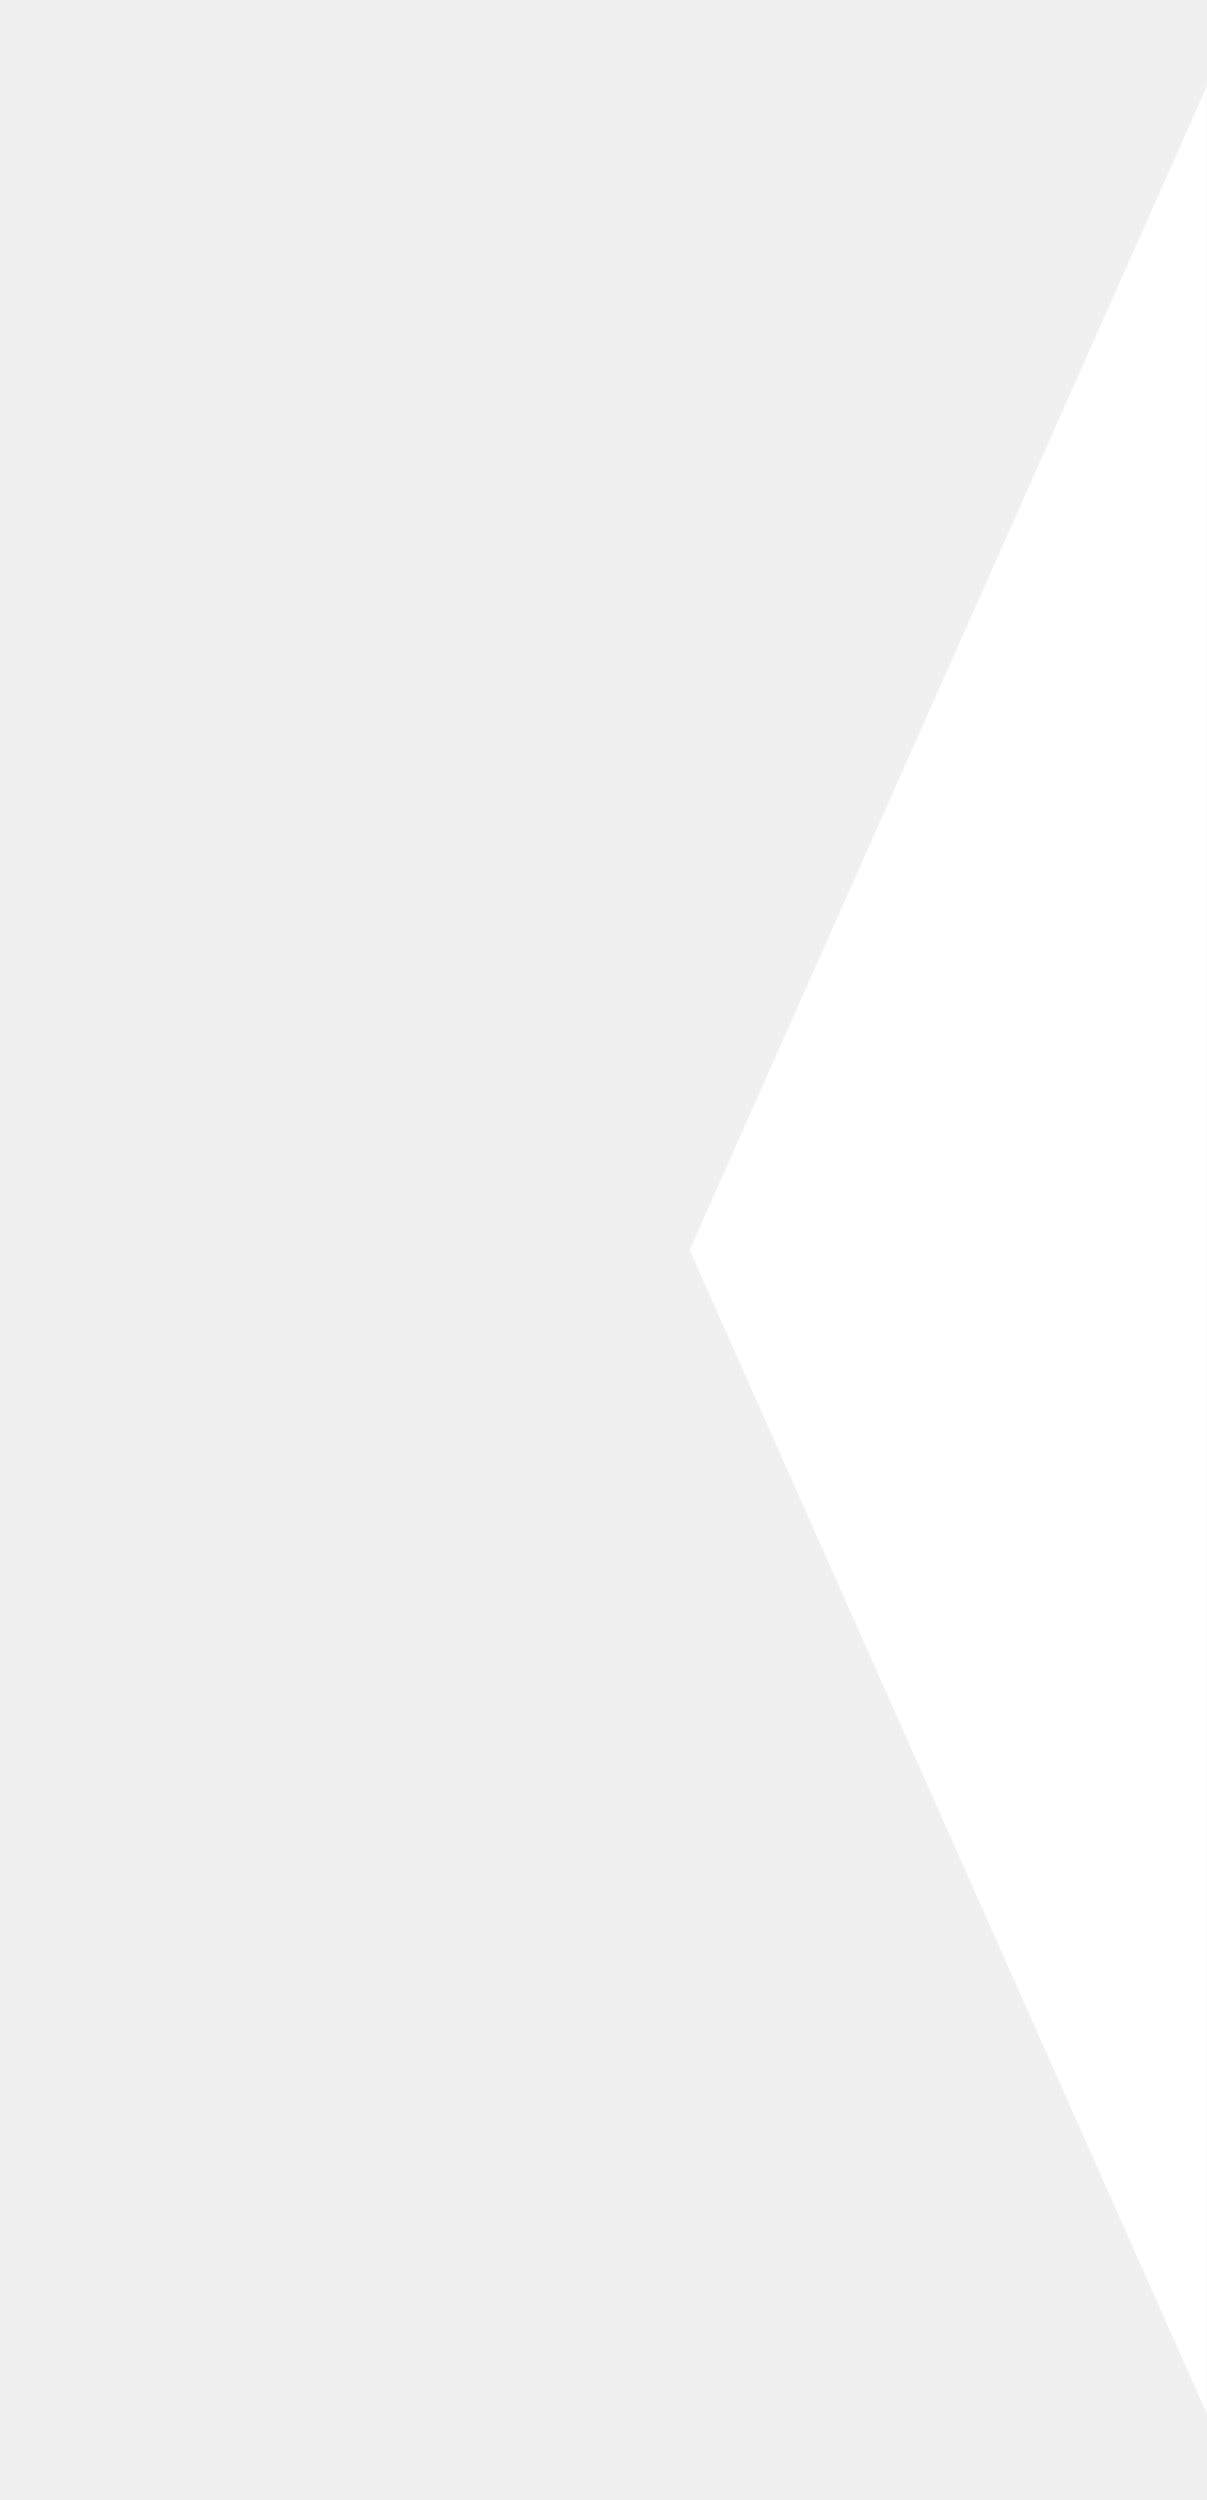
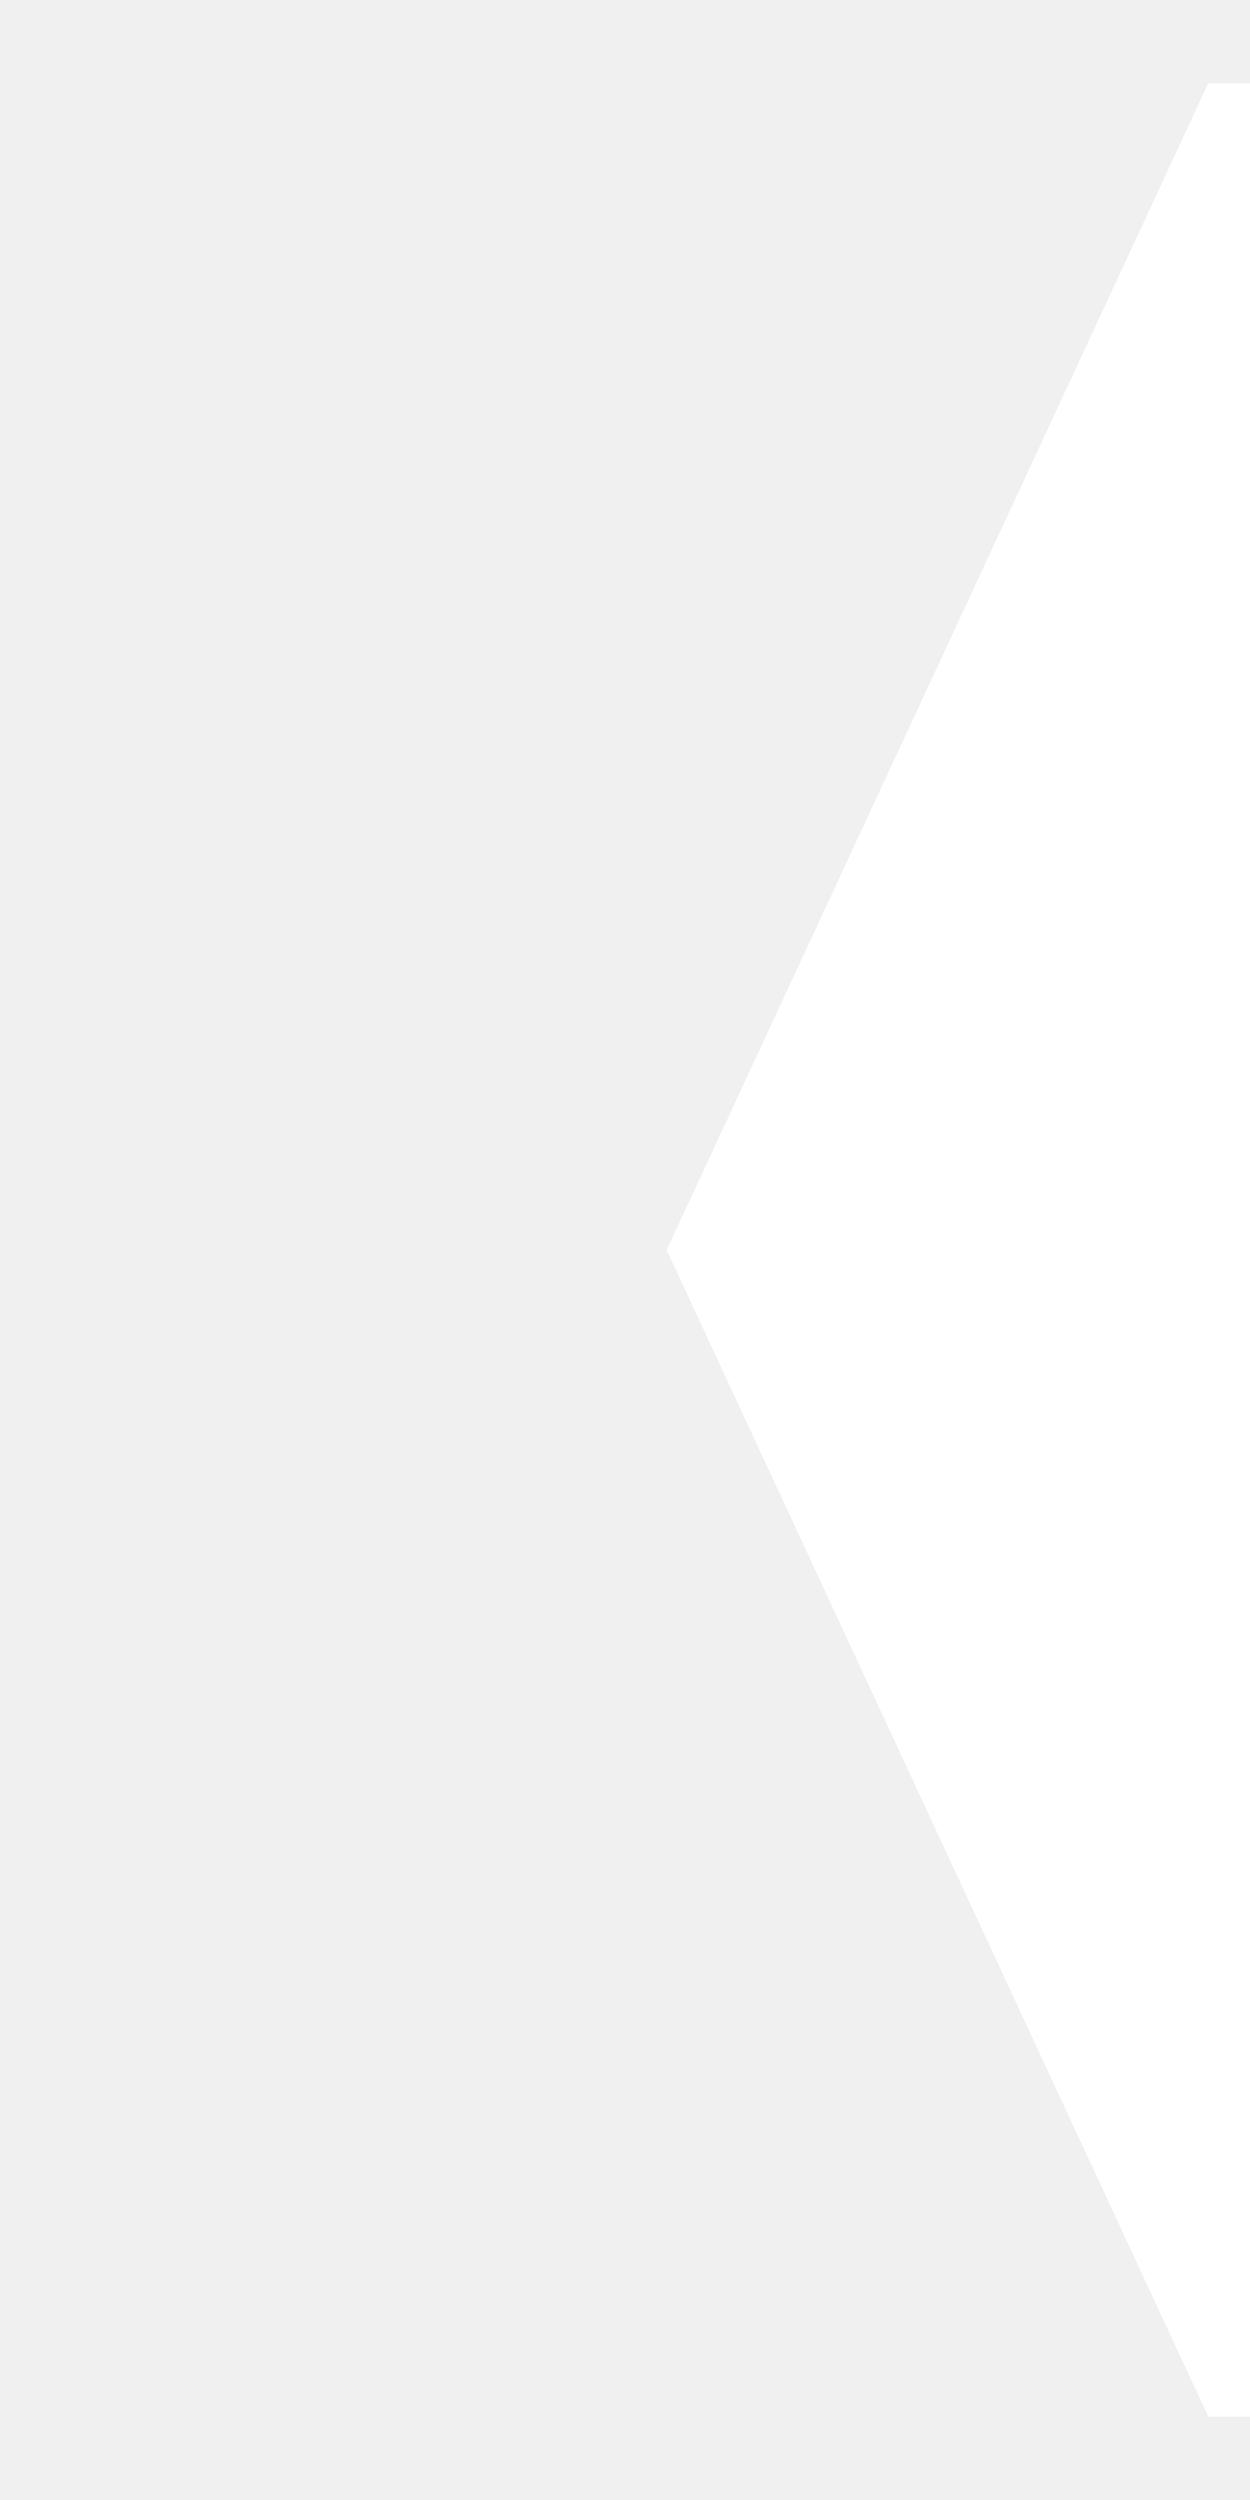
- <svg xmlns="http://www.w3.org/2000/svg" width="14" height="29" viewBox="0 0 14 29" fill="none">
-   <mask id="mask0_571_15" style="mask-type:alpha" maskUnits="userSpaceOnUse" x="0" y="0" width="14" height="29">
-     <path d="M0 0H14V29H0V0Z" fill="white" />
+ <svg xmlns="http://www.w3.org/2000/svg" width="15" height="30" viewBox="0 0 15 30" fill="none">
+   <mask id="mask0_577_83" style="mask-type:alpha" maskUnits="userSpaceOnUse" x="0" y="0" width="15" height="30">
+     <rect width="15" height="30" fill="white" />
  </mask>
-   <g mask="url(#mask0_571_15)">
-     <path d="M8 14.5L14 1V28L8 14.5Z" fill="white" />
+   <g mask="url(#mask0_577_83)">
+     <path d="M14.5 29H15V1H14.499L8 15L14.5 29Z" fill="white" />
  </g>
</svg>
